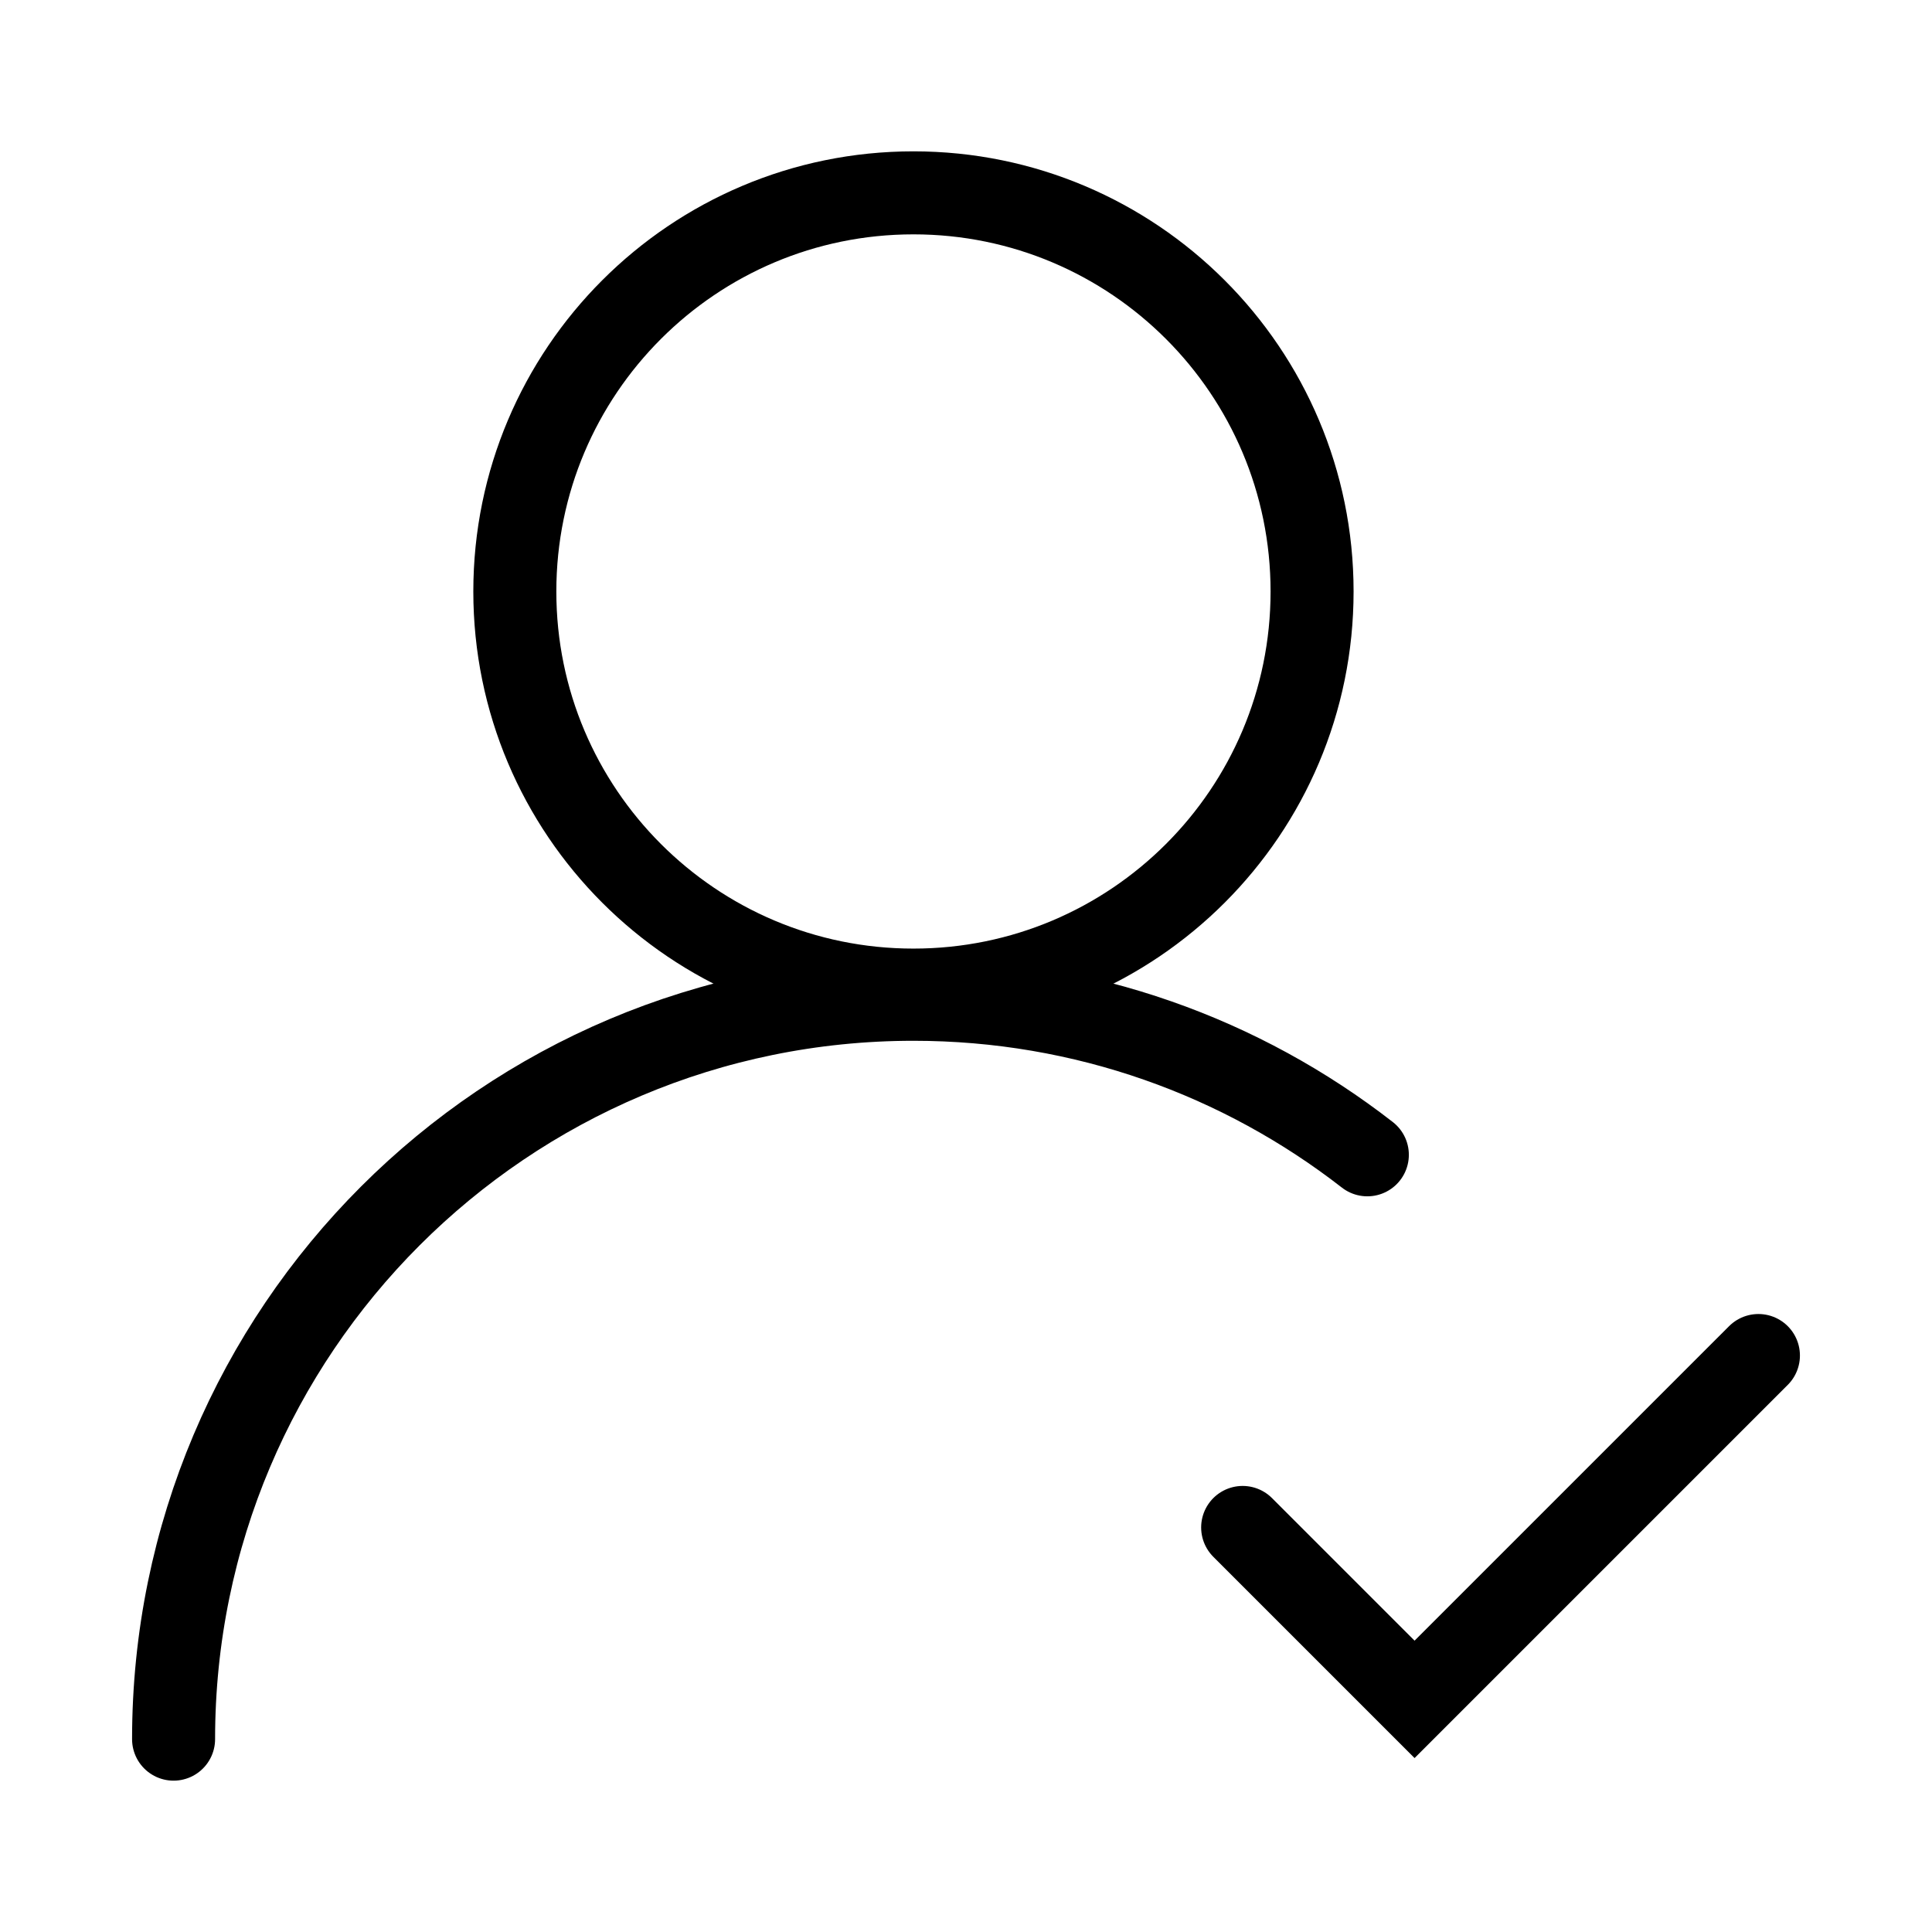
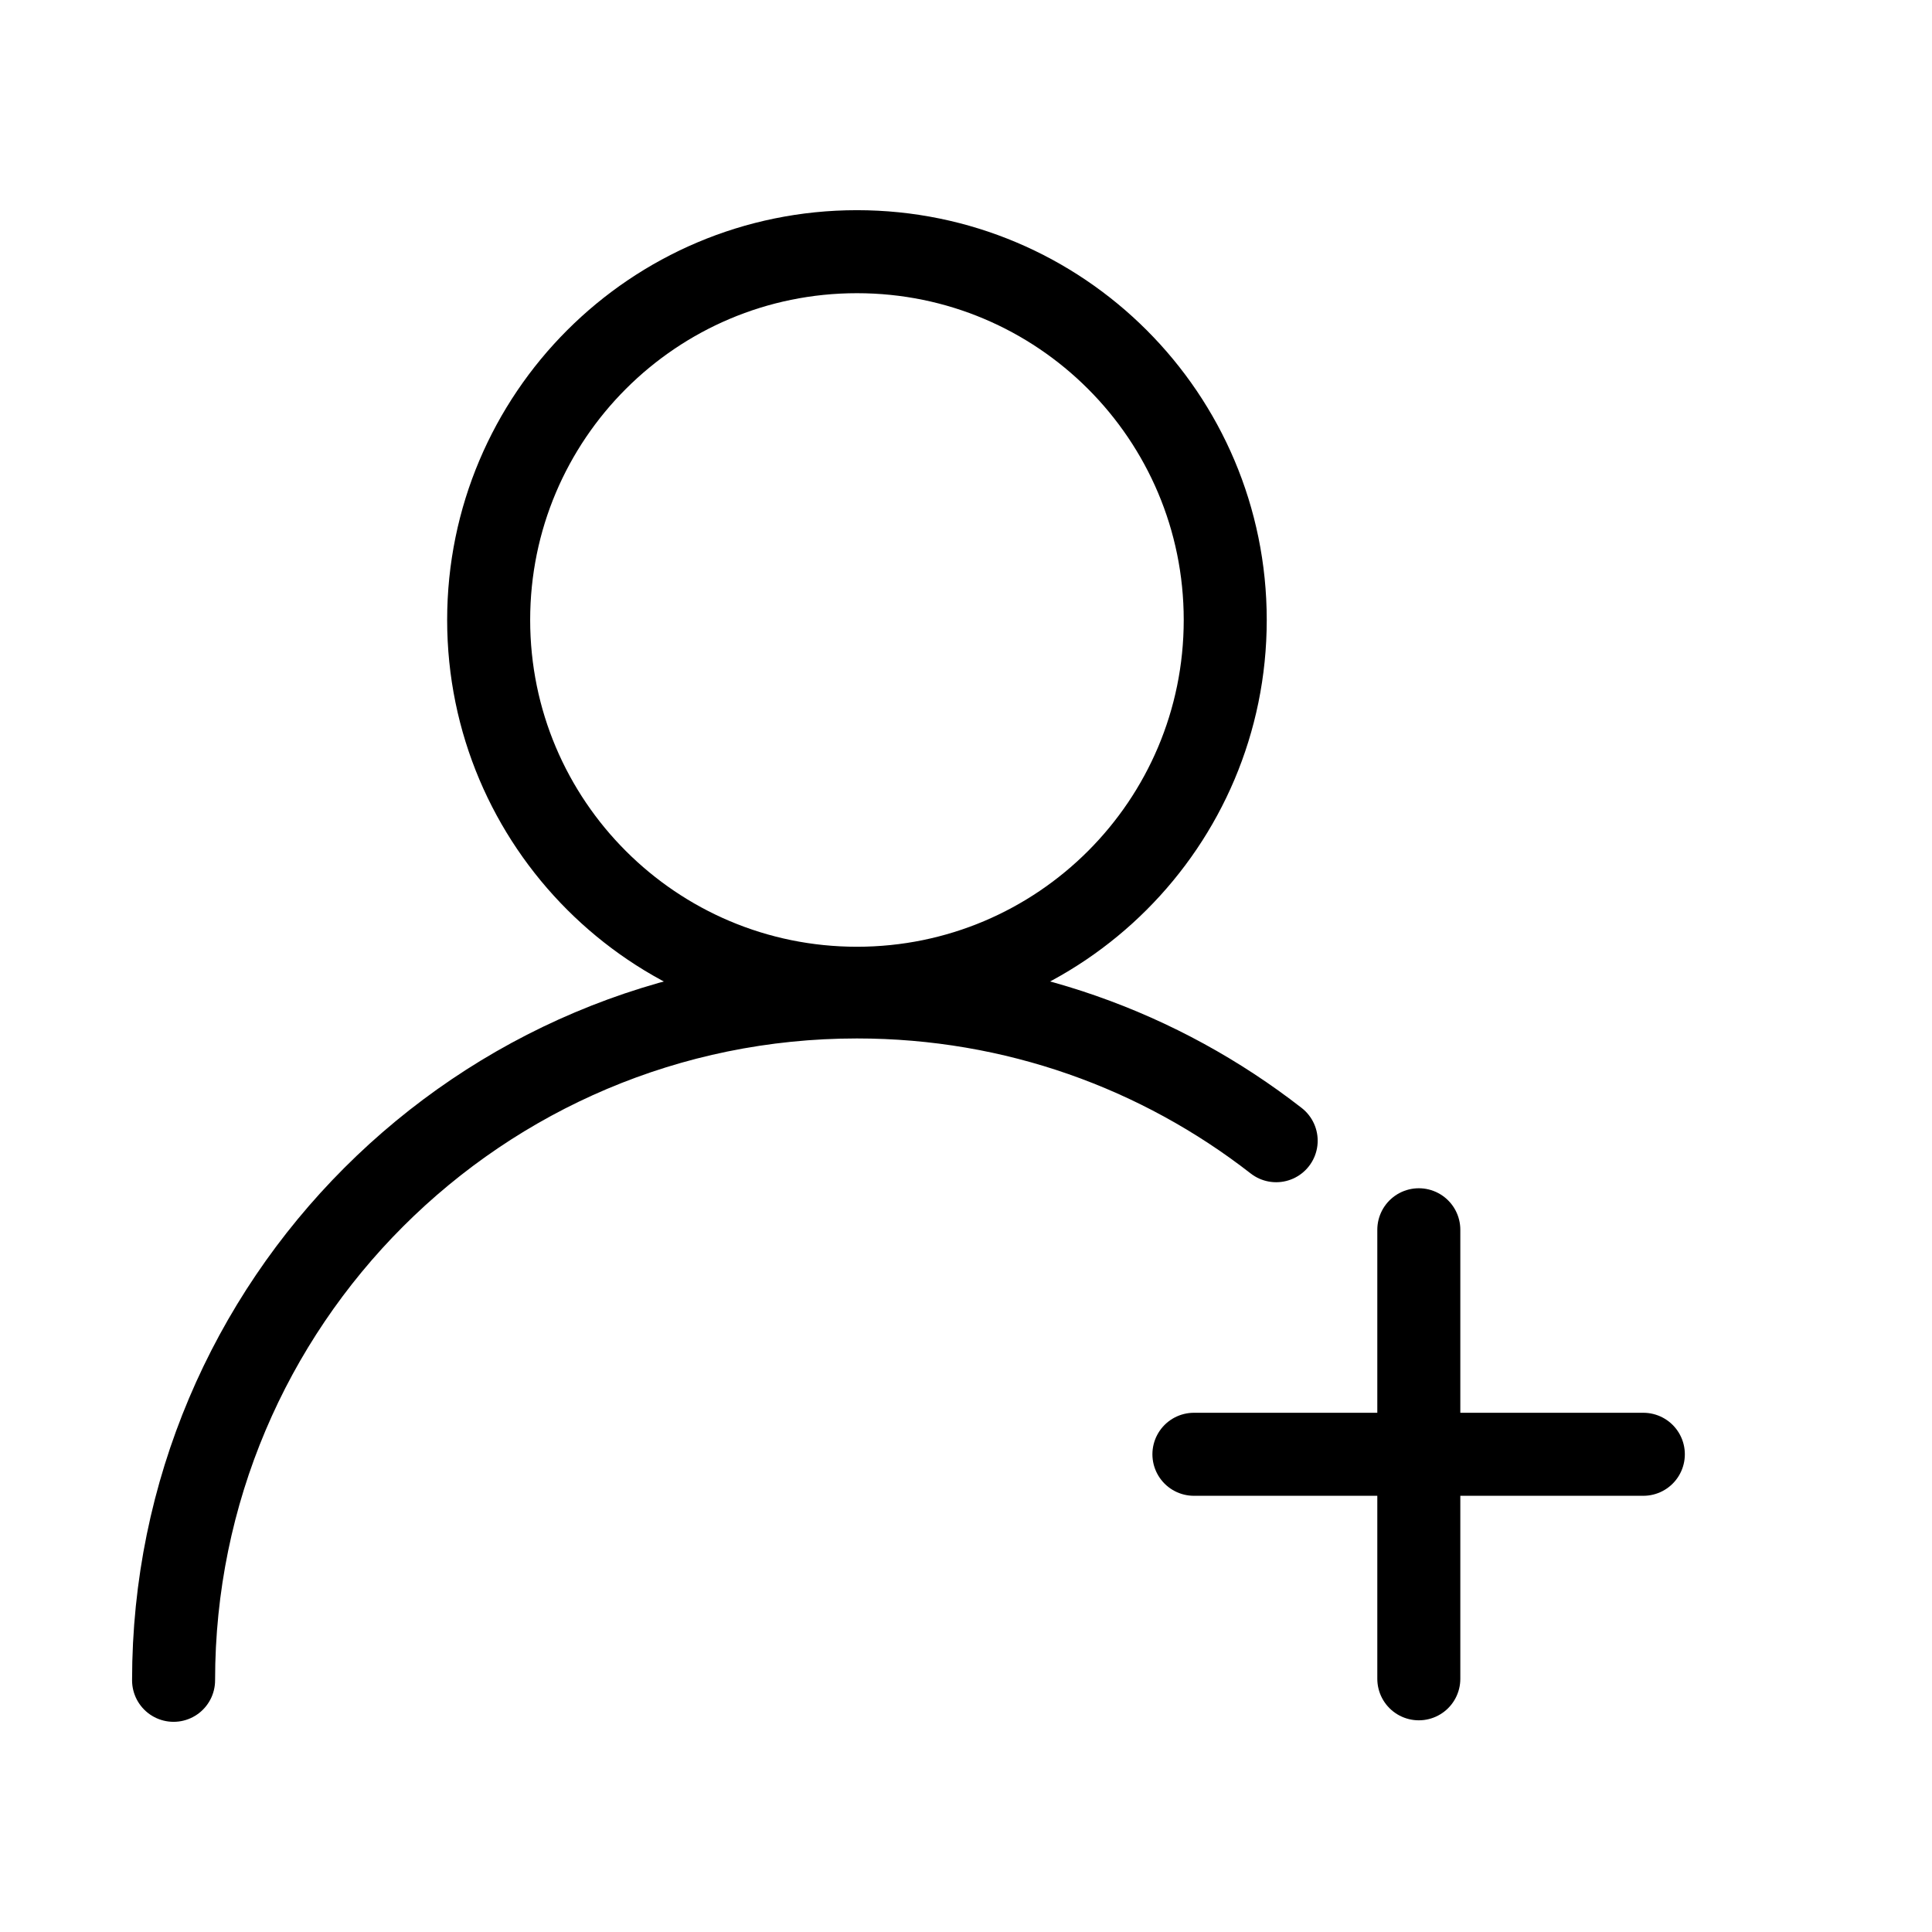
- <svg xmlns="http://www.w3.org/2000/svg" version="1.1" id="图层_9" x="0px" y="0px" viewBox="0 0 512 512" enable-background="new 0 0 512 512" xml:space="preserve">
+ <svg xmlns="http://www.w3.org/2000/svg" version="1.1" id="图层_9" x="0px" y="0px" viewBox="0 0 512 512" style="enable-background:new 0 0 512 512;" xml:space="preserve">
+   <style type="text/css">
+ 	.st0{fill:none;stroke:#000000;stroke-width:22;stroke-miterlimit:10;}
+ 	.st1{fill:none;stroke:#000000;stroke-width:22;stroke-linecap:round;stroke-miterlimit:10;}
+ </style>
  <g>
-     <g>
-       <circle fill="none" stroke="#000000" stroke-width="22" stroke-miterlimit="10" cx="242.074" cy="156.746" r="105.64" />
-       <path fill="none" stroke="#000000" stroke-width="22" stroke-linecap="round" stroke-miterlimit="10" d="M46,460.893    c0-108.289,87.785-196.074,196.074-196.074c45.334,0,87.075,15.385,120.285,41.219" />
-     </g>
-     <polyline fill="none" stroke="#000000" stroke-width="22" stroke-linecap="round" stroke-miterlimit="10" points="329.317,404.788    374.878,450.349 466,359.227  " />
+     <circle class="st0" cx="227.1" cy="164.3" r="97.6" />
+     <path class="st1" d="M46,445.3c0-100,81.1-181.1,181.1-181.1c41.9,0,80.4,14.2,111.1,38.1" />
+   </g>
+   <g>
+     <line class="st1" x1="376" y1="444.9" x2="376" y2="325.9" />
+     <line class="st1" x1="316.4" y1="385.4" x2="435.5" y2="385.4" />
  </g>
</svg>
